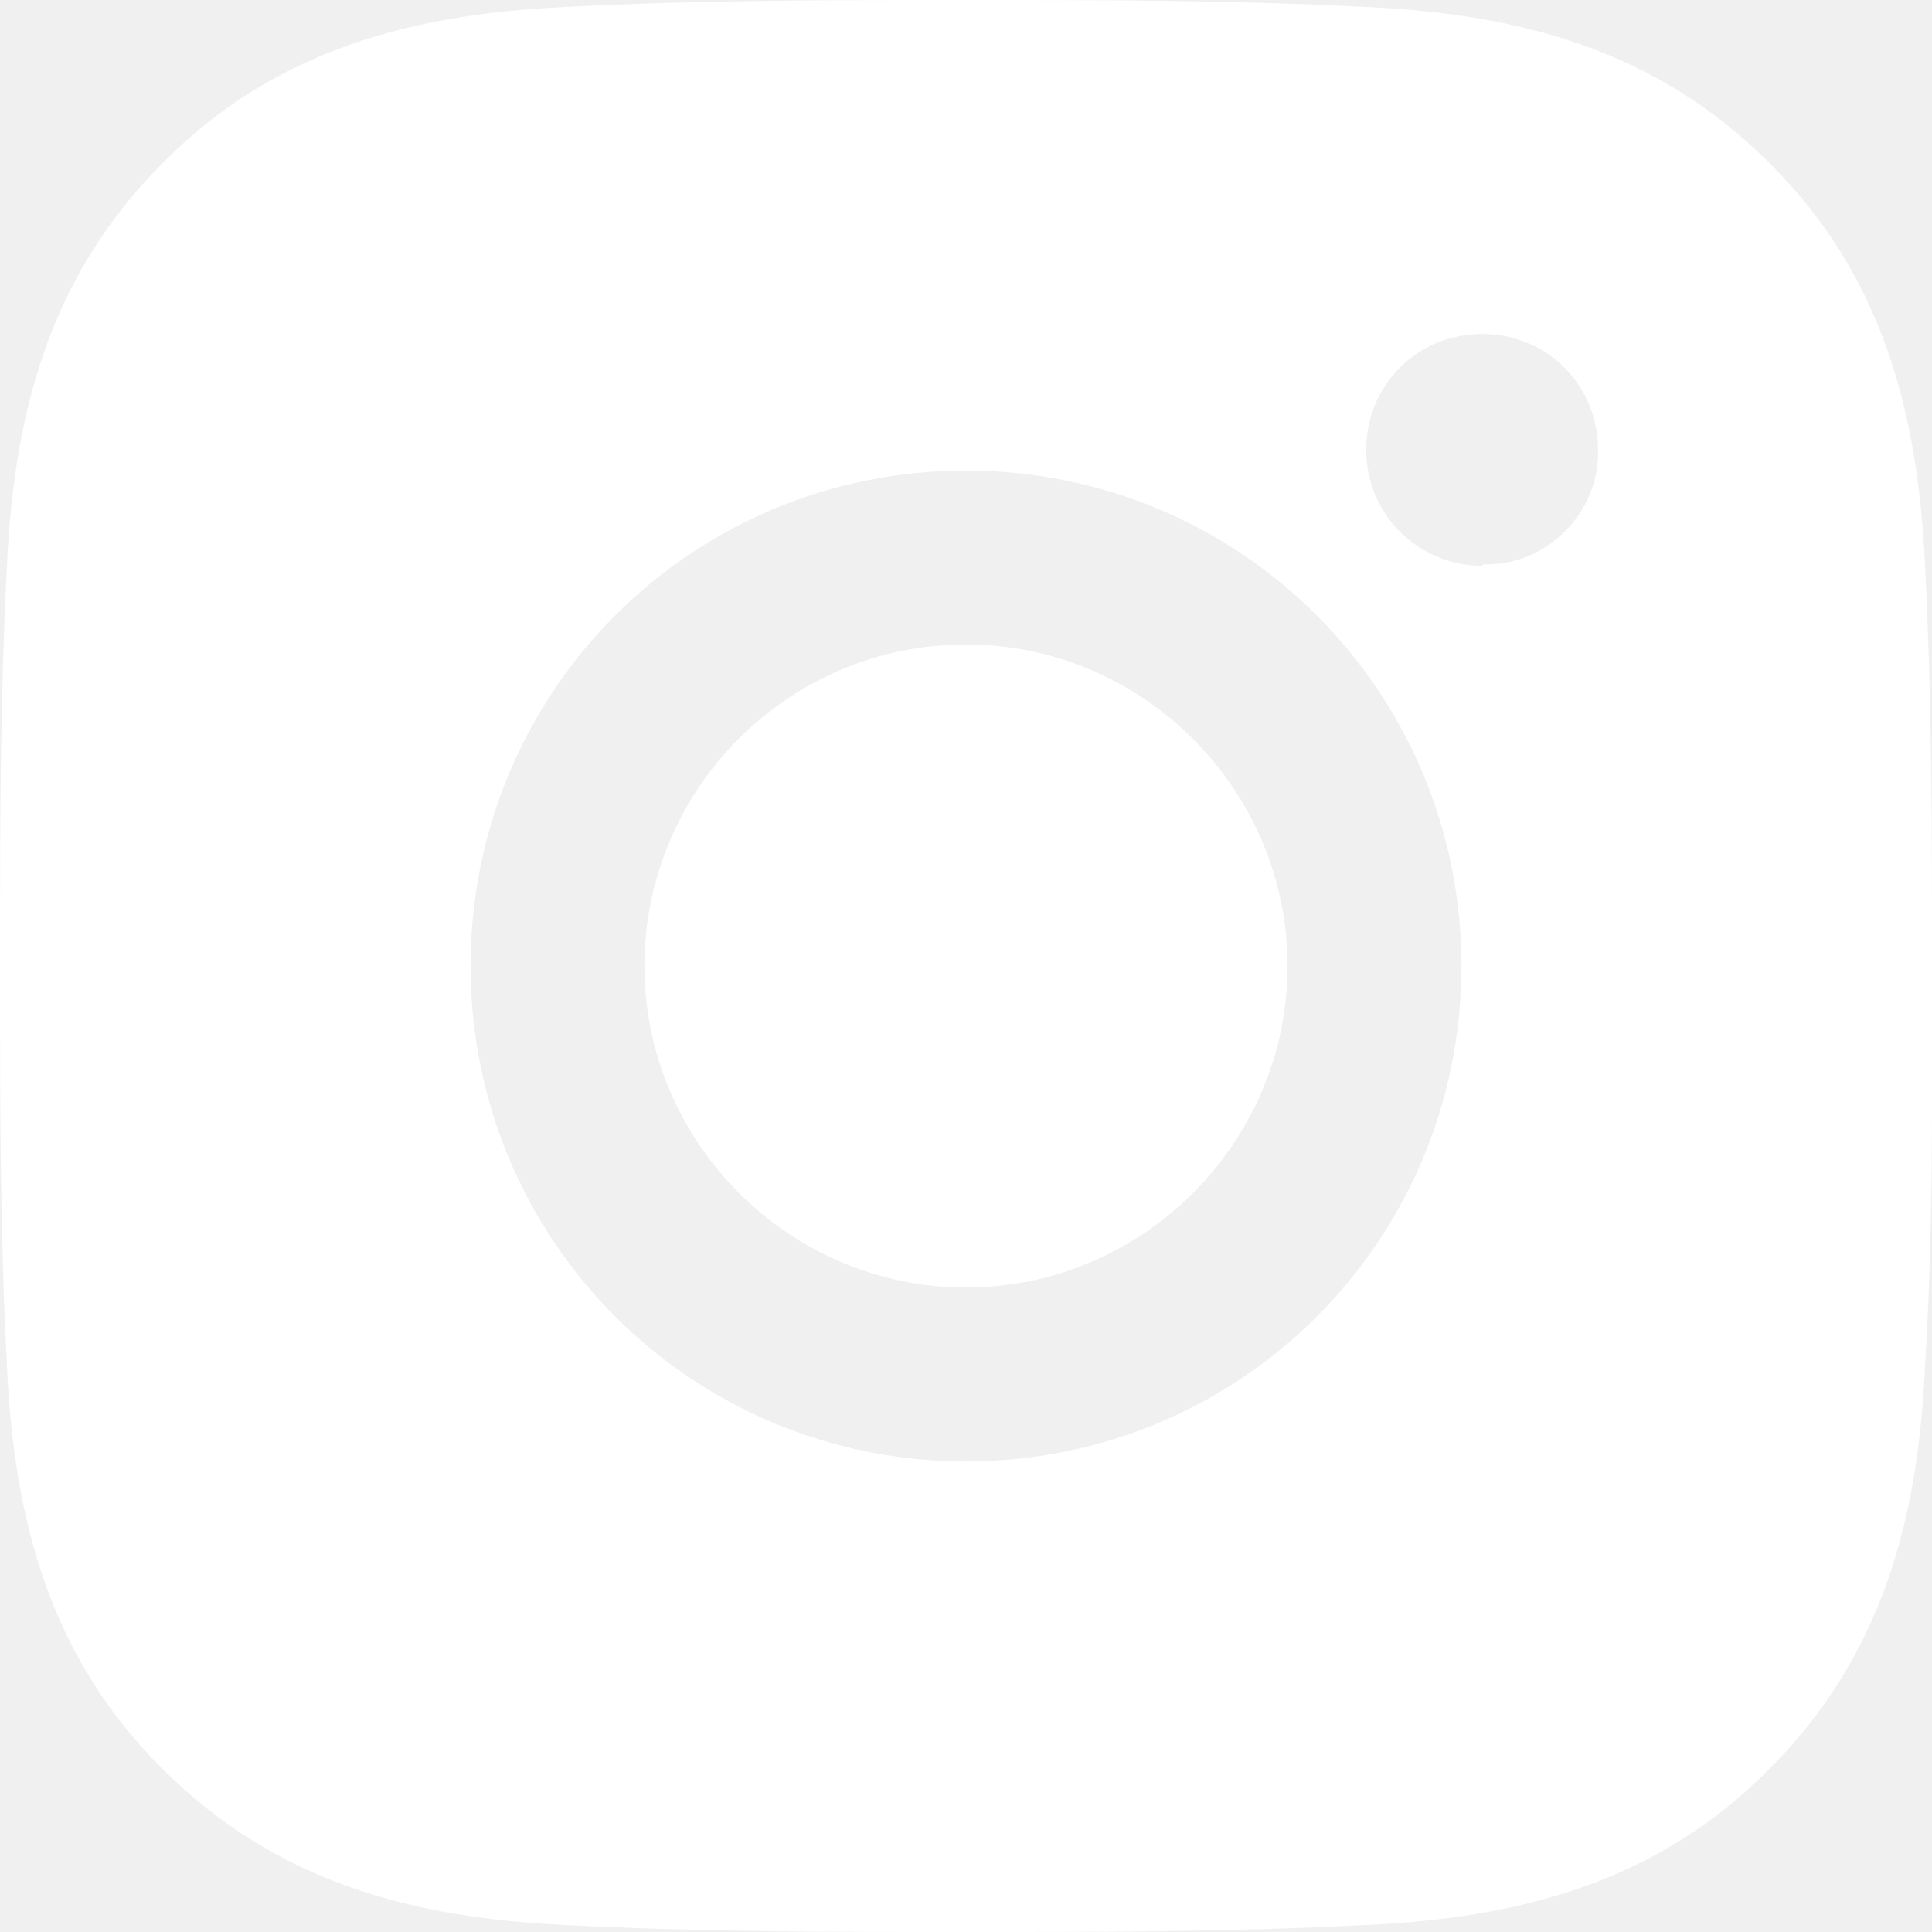
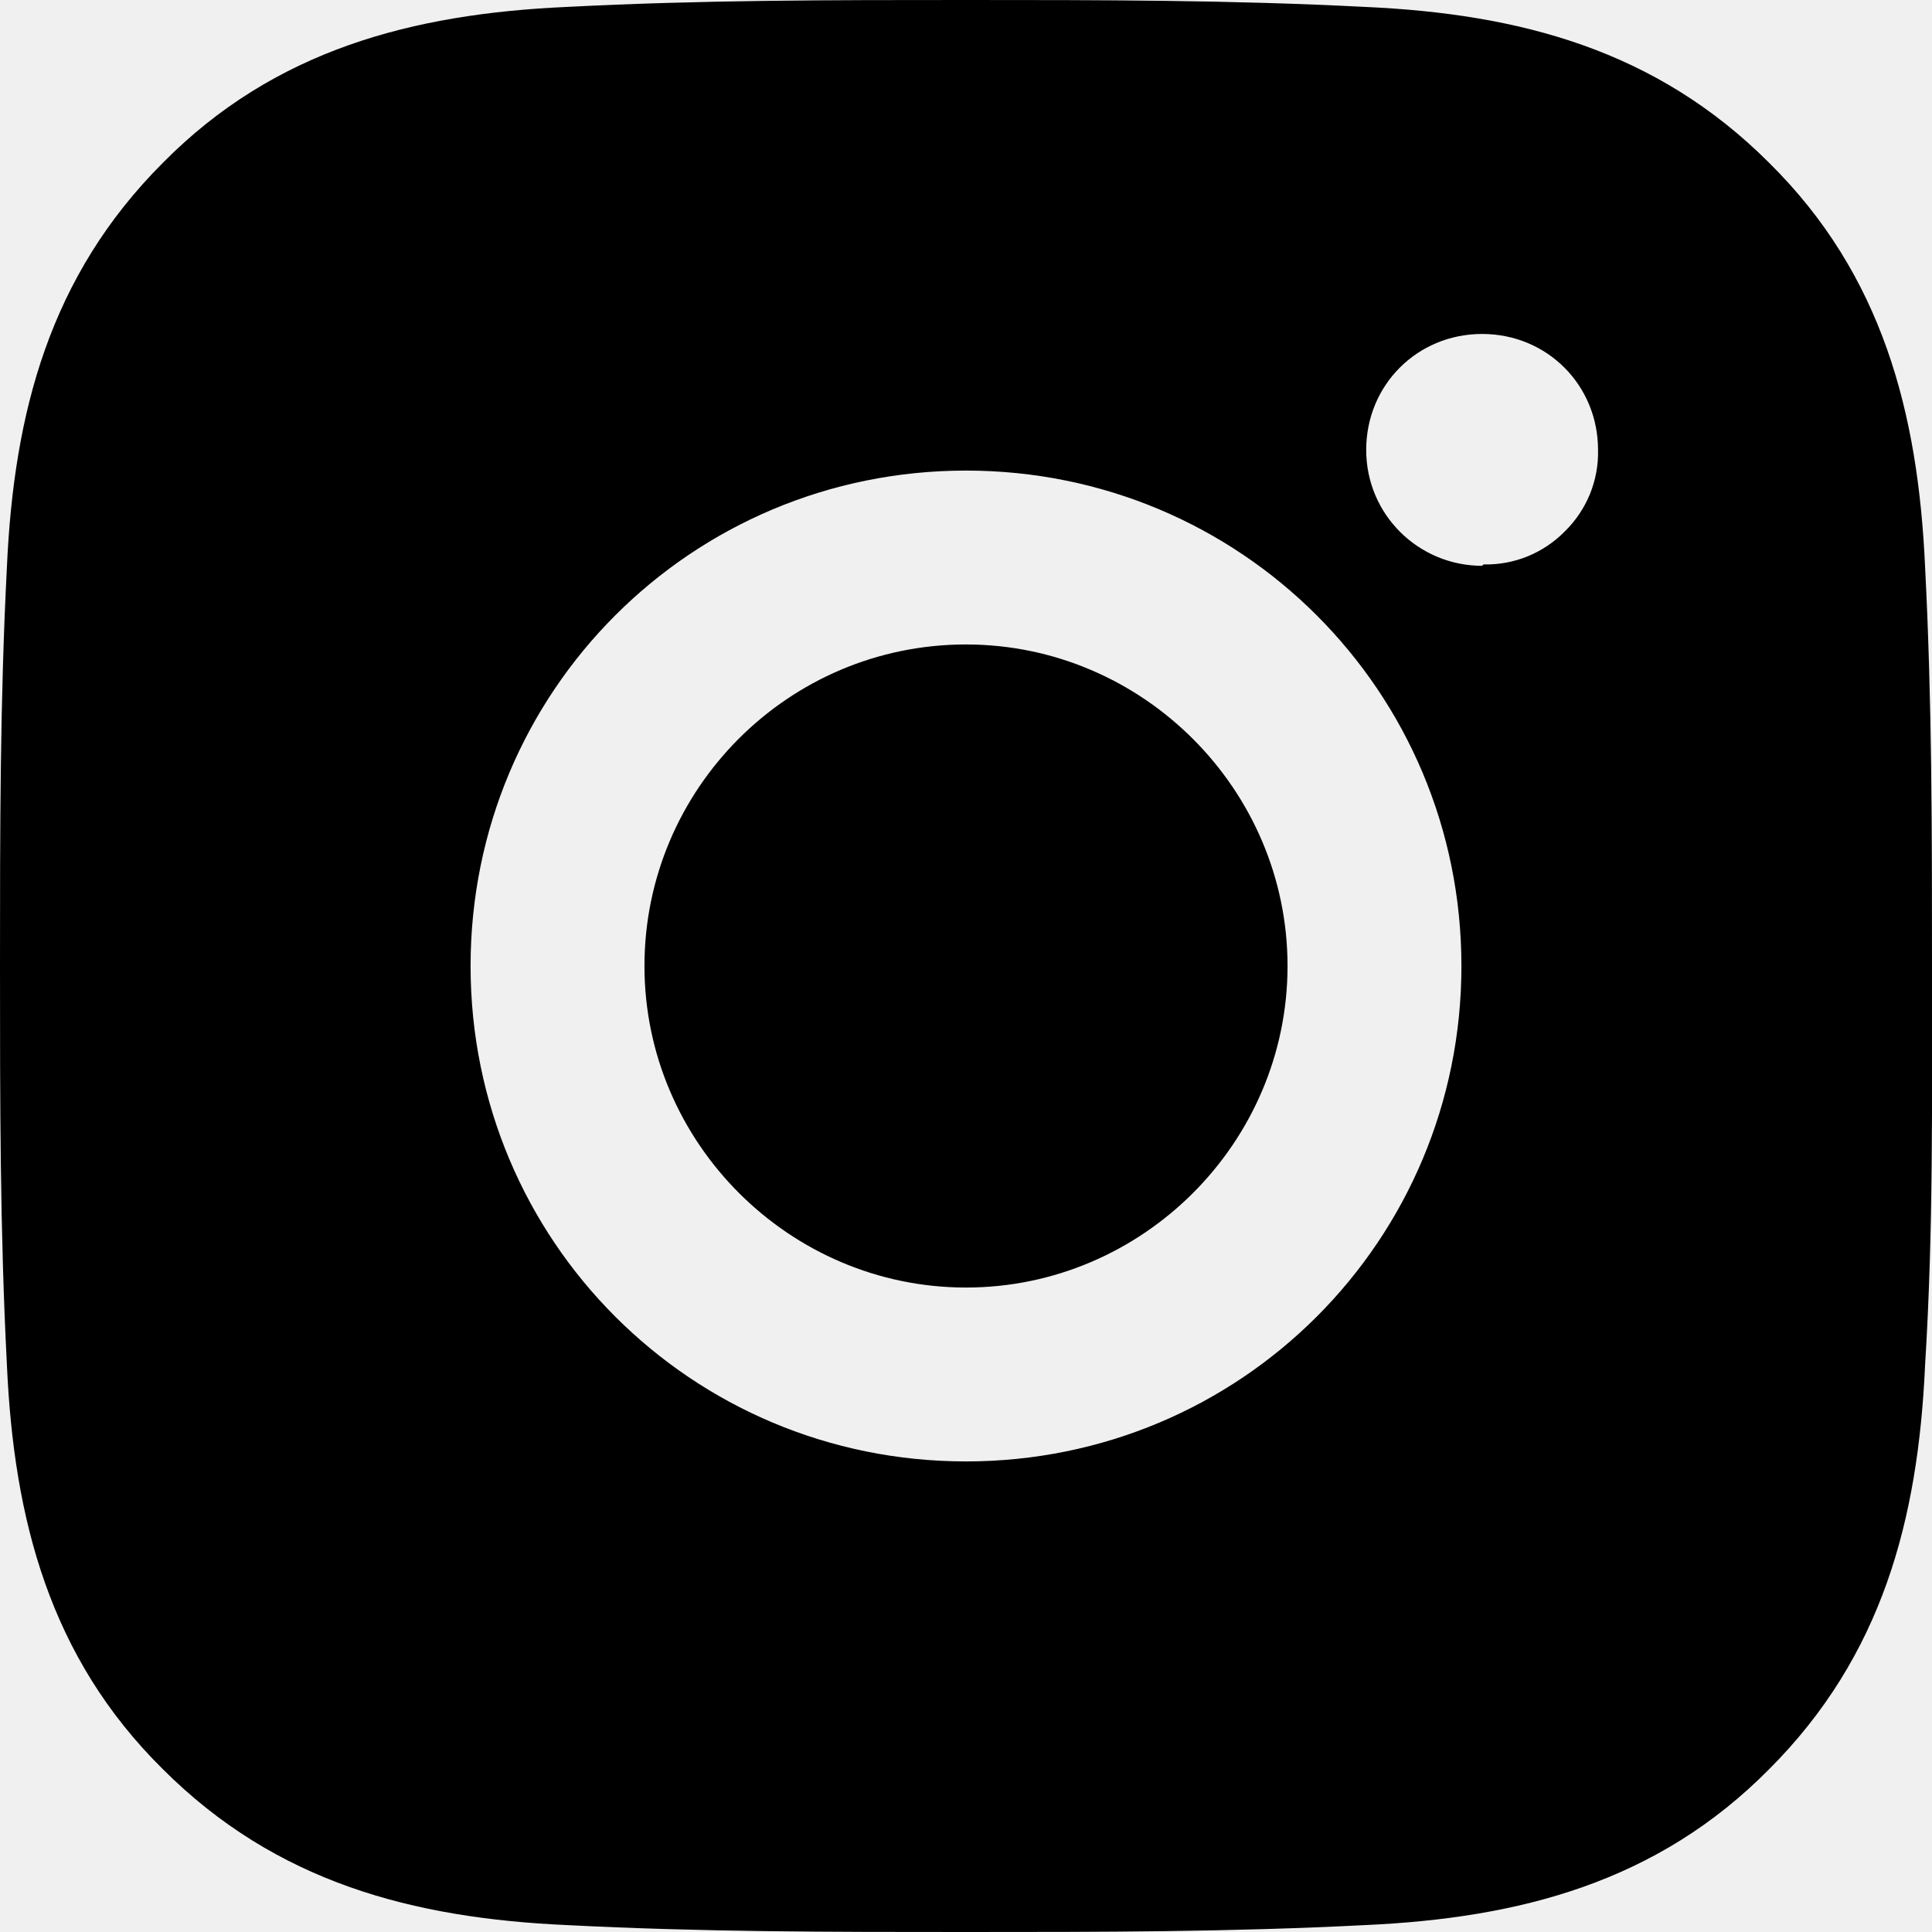
<svg xmlns="http://www.w3.org/2000/svg" width="21" height="21" viewBox="0 0 21 21" fill="none">
-   <path d="M10.5 7.005C8.565 7.005 7.005 8.58 7.005 10.5C7.005 12.42 8.58 13.995 10.5 13.995C12.42 13.995 13.995 12.42 13.995 10.5C13.995 8.58 12.42 7.005 10.5 7.005ZM21 10.5C21 9.045 21 7.62 20.925 6.165C20.85 4.485 20.46 2.985 19.23 1.77C18 0.54 16.515 0.15 14.835 0.075C13.38 -7.26432e-08 11.955 0 10.5 0C9.045 0 7.62 -7.26432e-08 6.165 0.075C4.485 0.15 2.985 0.54 1.77 1.77C0.54 3 0.15 4.485 0.075 6.165C-7.26432e-08 7.62 0 9.045 0 10.5C0 11.955 -7.26432e-08 13.38 0.075 14.835C0.15 16.515 0.54 18.015 1.77 19.23C3 20.46 4.485 20.85 6.165 20.925C7.62 21 9.045 21 10.5 21C11.955 21 13.38 21 14.835 20.925C16.515 20.85 18.015 20.46 19.23 19.23C20.46 18 20.85 16.515 20.925 14.835C21.015 13.395 21 11.955 21 10.5ZM10.5 15.885C7.515 15.885 5.115 13.485 5.115 10.5C5.115 7.515 7.515 5.115 10.5 5.115C13.485 5.115 15.885 7.515 15.885 10.5C15.885 13.485 13.485 15.885 10.5 15.885ZM16.11 6.15C15.42 6.15 14.85 5.595 14.85 4.89C14.85 4.185 15.405 3.63 16.11 3.63C16.815 3.63 17.37 4.185 17.37 4.89C17.374 5.054 17.344 5.218 17.282 5.37C17.22 5.522 17.127 5.66 17.01 5.775C16.895 5.892 16.757 5.985 16.605 6.047C16.453 6.109 16.289 6.139 16.125 6.135L16.11 6.15Z" fill="white" />
+   <path d="M10.5 7.005C8.565 7.005 7.005 8.58 7.005 10.5C7.005 12.42 8.58 13.995 10.5 13.995C12.42 13.995 13.995 12.42 13.995 10.5C13.995 8.58 12.42 7.005 10.5 7.005ZM21 10.5C21 9.045 21 7.62 20.925 6.165C20.85 4.485 20.46 2.985 19.23 1.77C18 0.54 16.515 0.15 14.835 0.075C13.38 -7.26432e-08 11.955 0 10.5 0C9.045 0 7.62 -7.26432e-08 6.165 0.075C4.485 0.15 2.985 0.54 1.77 1.77C0.54 3 0.15 4.485 0.075 6.165C-7.26432e-08 7.62 0 9.045 0 10.5C0 11.955 -7.26432e-08 13.38 0.075 14.835C0.15 16.515 0.54 18.015 1.77 19.23C3 20.46 4.485 20.85 6.165 20.925C7.62 21 9.045 21 10.5 21C11.955 21 13.38 21 14.835 20.925C16.515 20.85 18.015 20.46 19.23 19.23C20.46 18 20.85 16.515 20.925 14.835C21.015 13.395 21 11.955 21 10.5ZM10.5 15.885C7.515 15.885 5.115 13.485 5.115 10.5C5.115 7.515 7.515 5.115 10.5 5.115C13.485 5.115 15.885 7.515 15.885 10.5C15.885 13.485 13.485 15.885 10.5 15.885ZM16.11 6.15C15.42 6.15 14.85 5.595 14.85 4.89C14.85 4.185 15.405 3.63 16.11 3.63C16.815 3.63 17.37 4.185 17.37 4.89C17.374 5.054 17.344 5.218 17.282 5.37C17.22 5.522 17.127 5.66 17.01 5.775C16.895 5.892 16.757 5.985 16.605 6.047C16.453 6.109 16.289 6.139 16.125 6.135L16.11 6.15Z" fill="currentColor" />
</svg>
